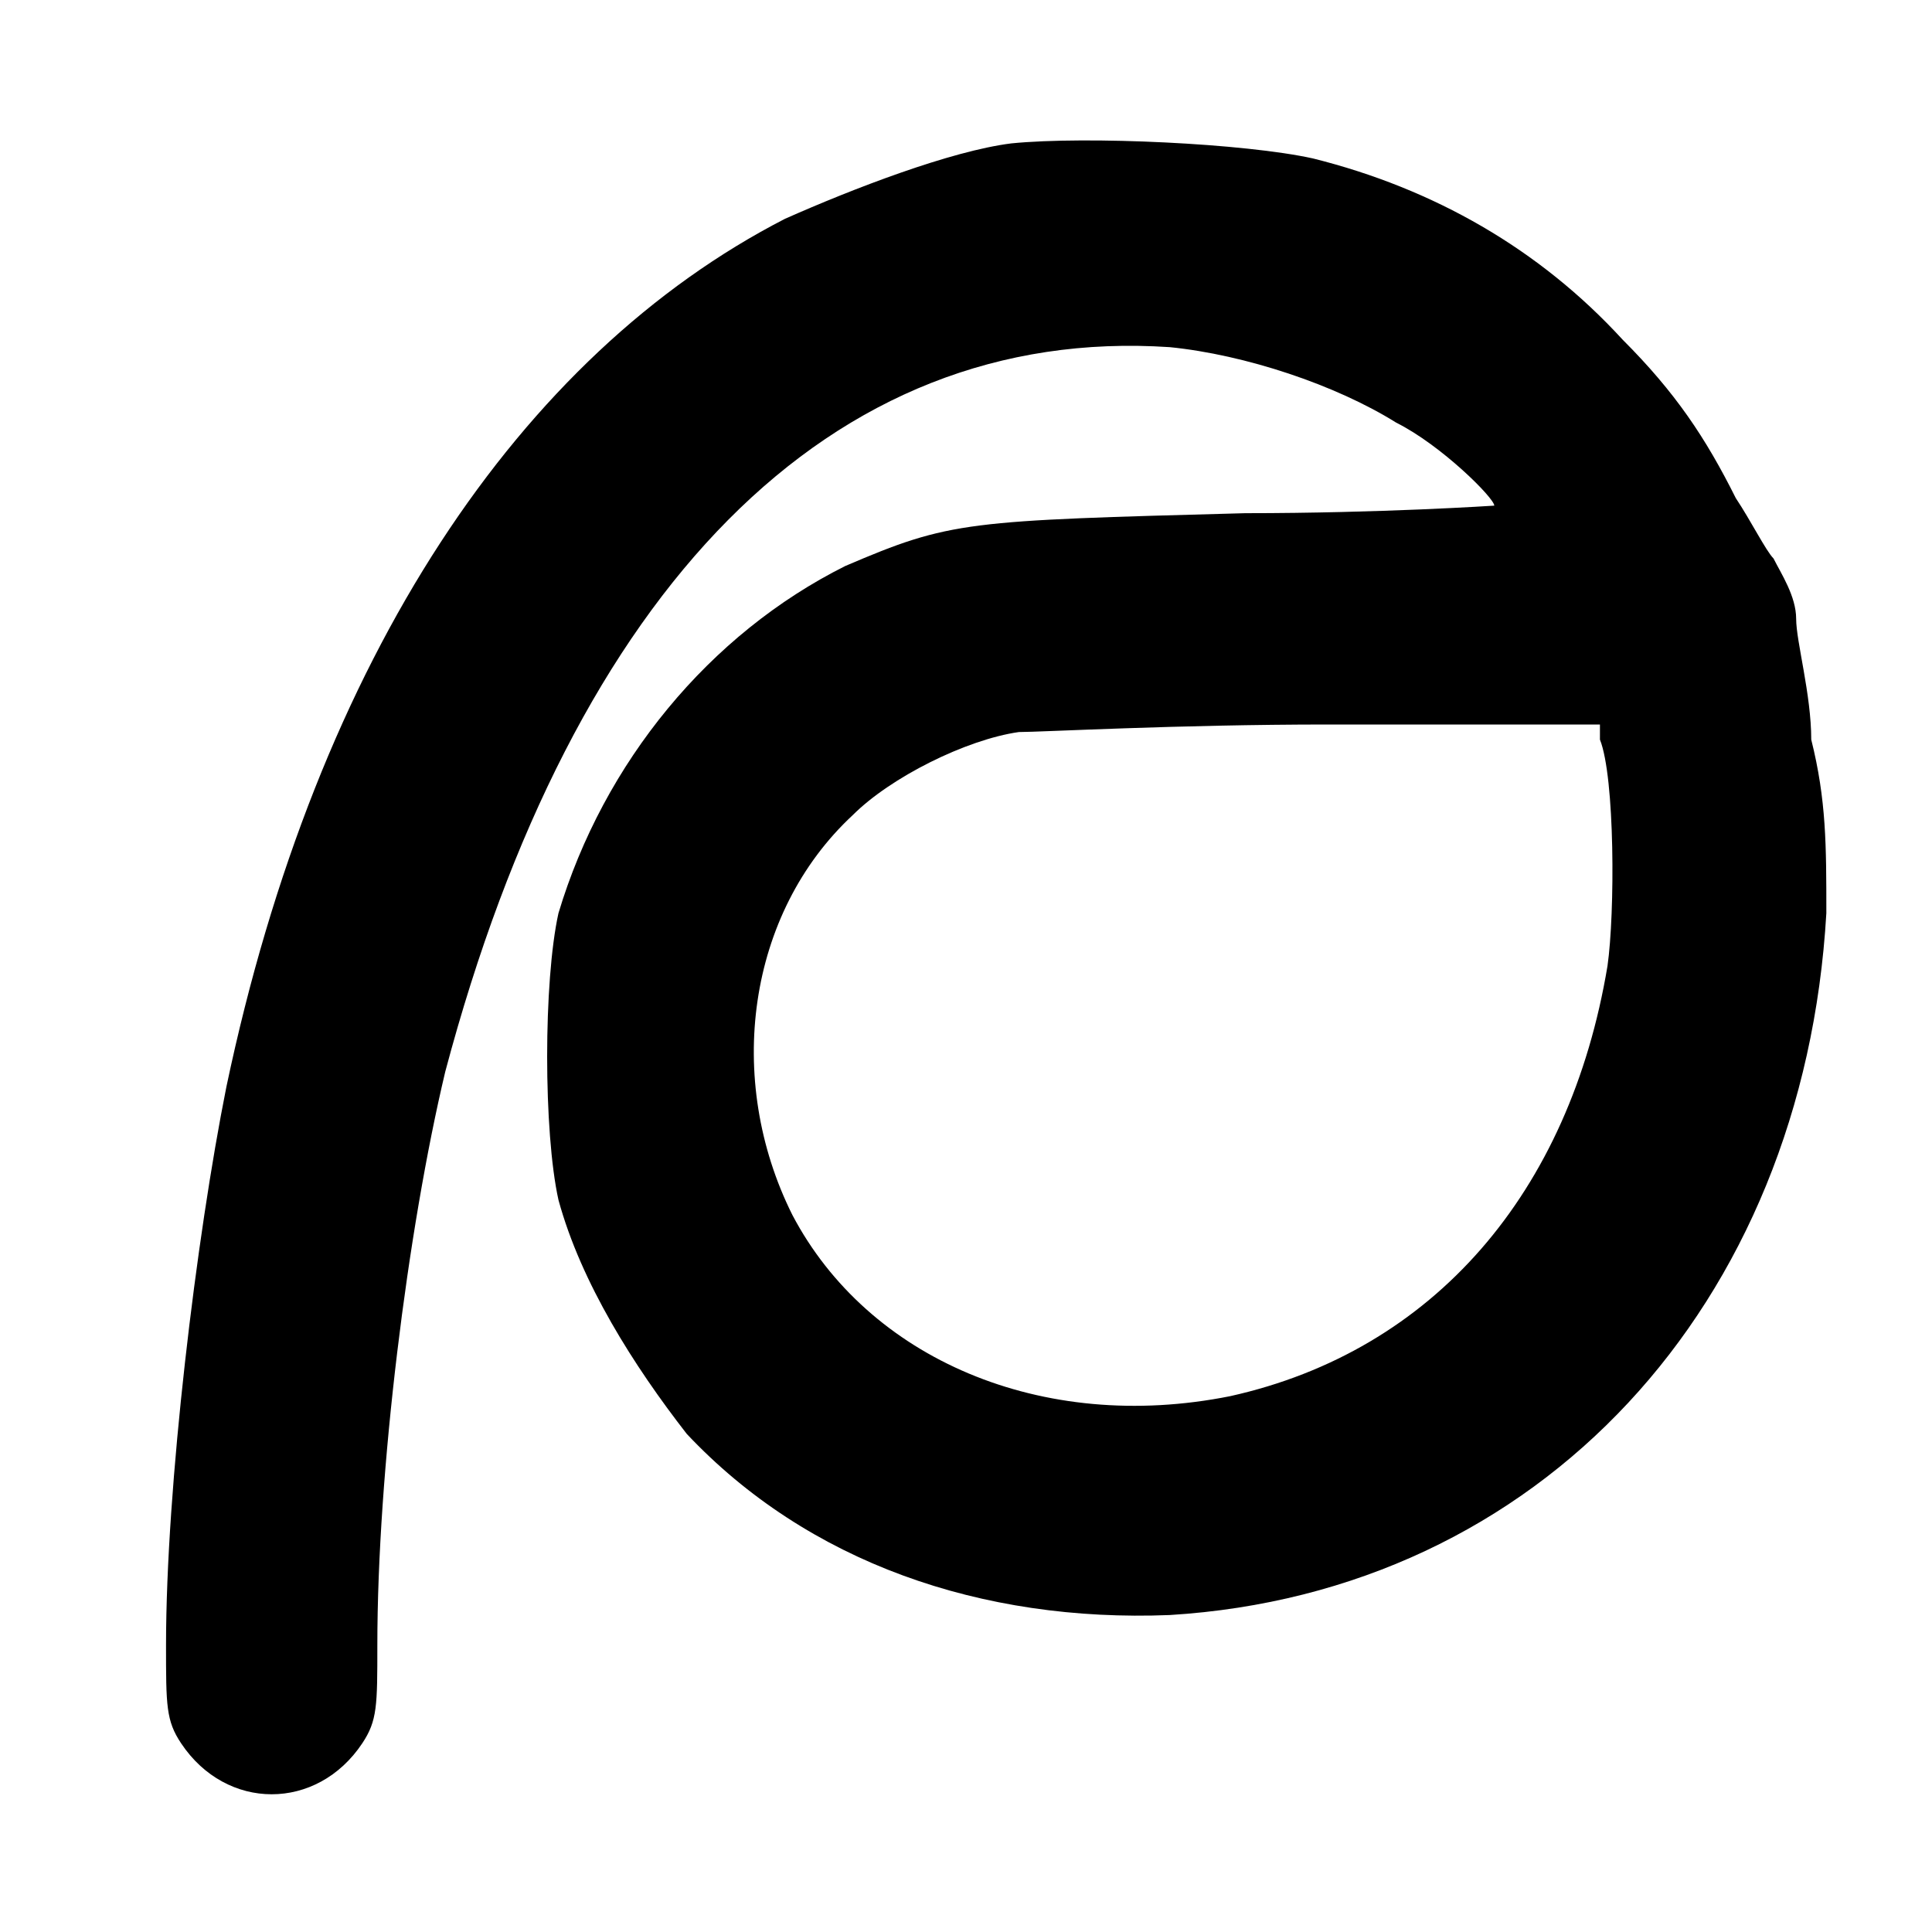
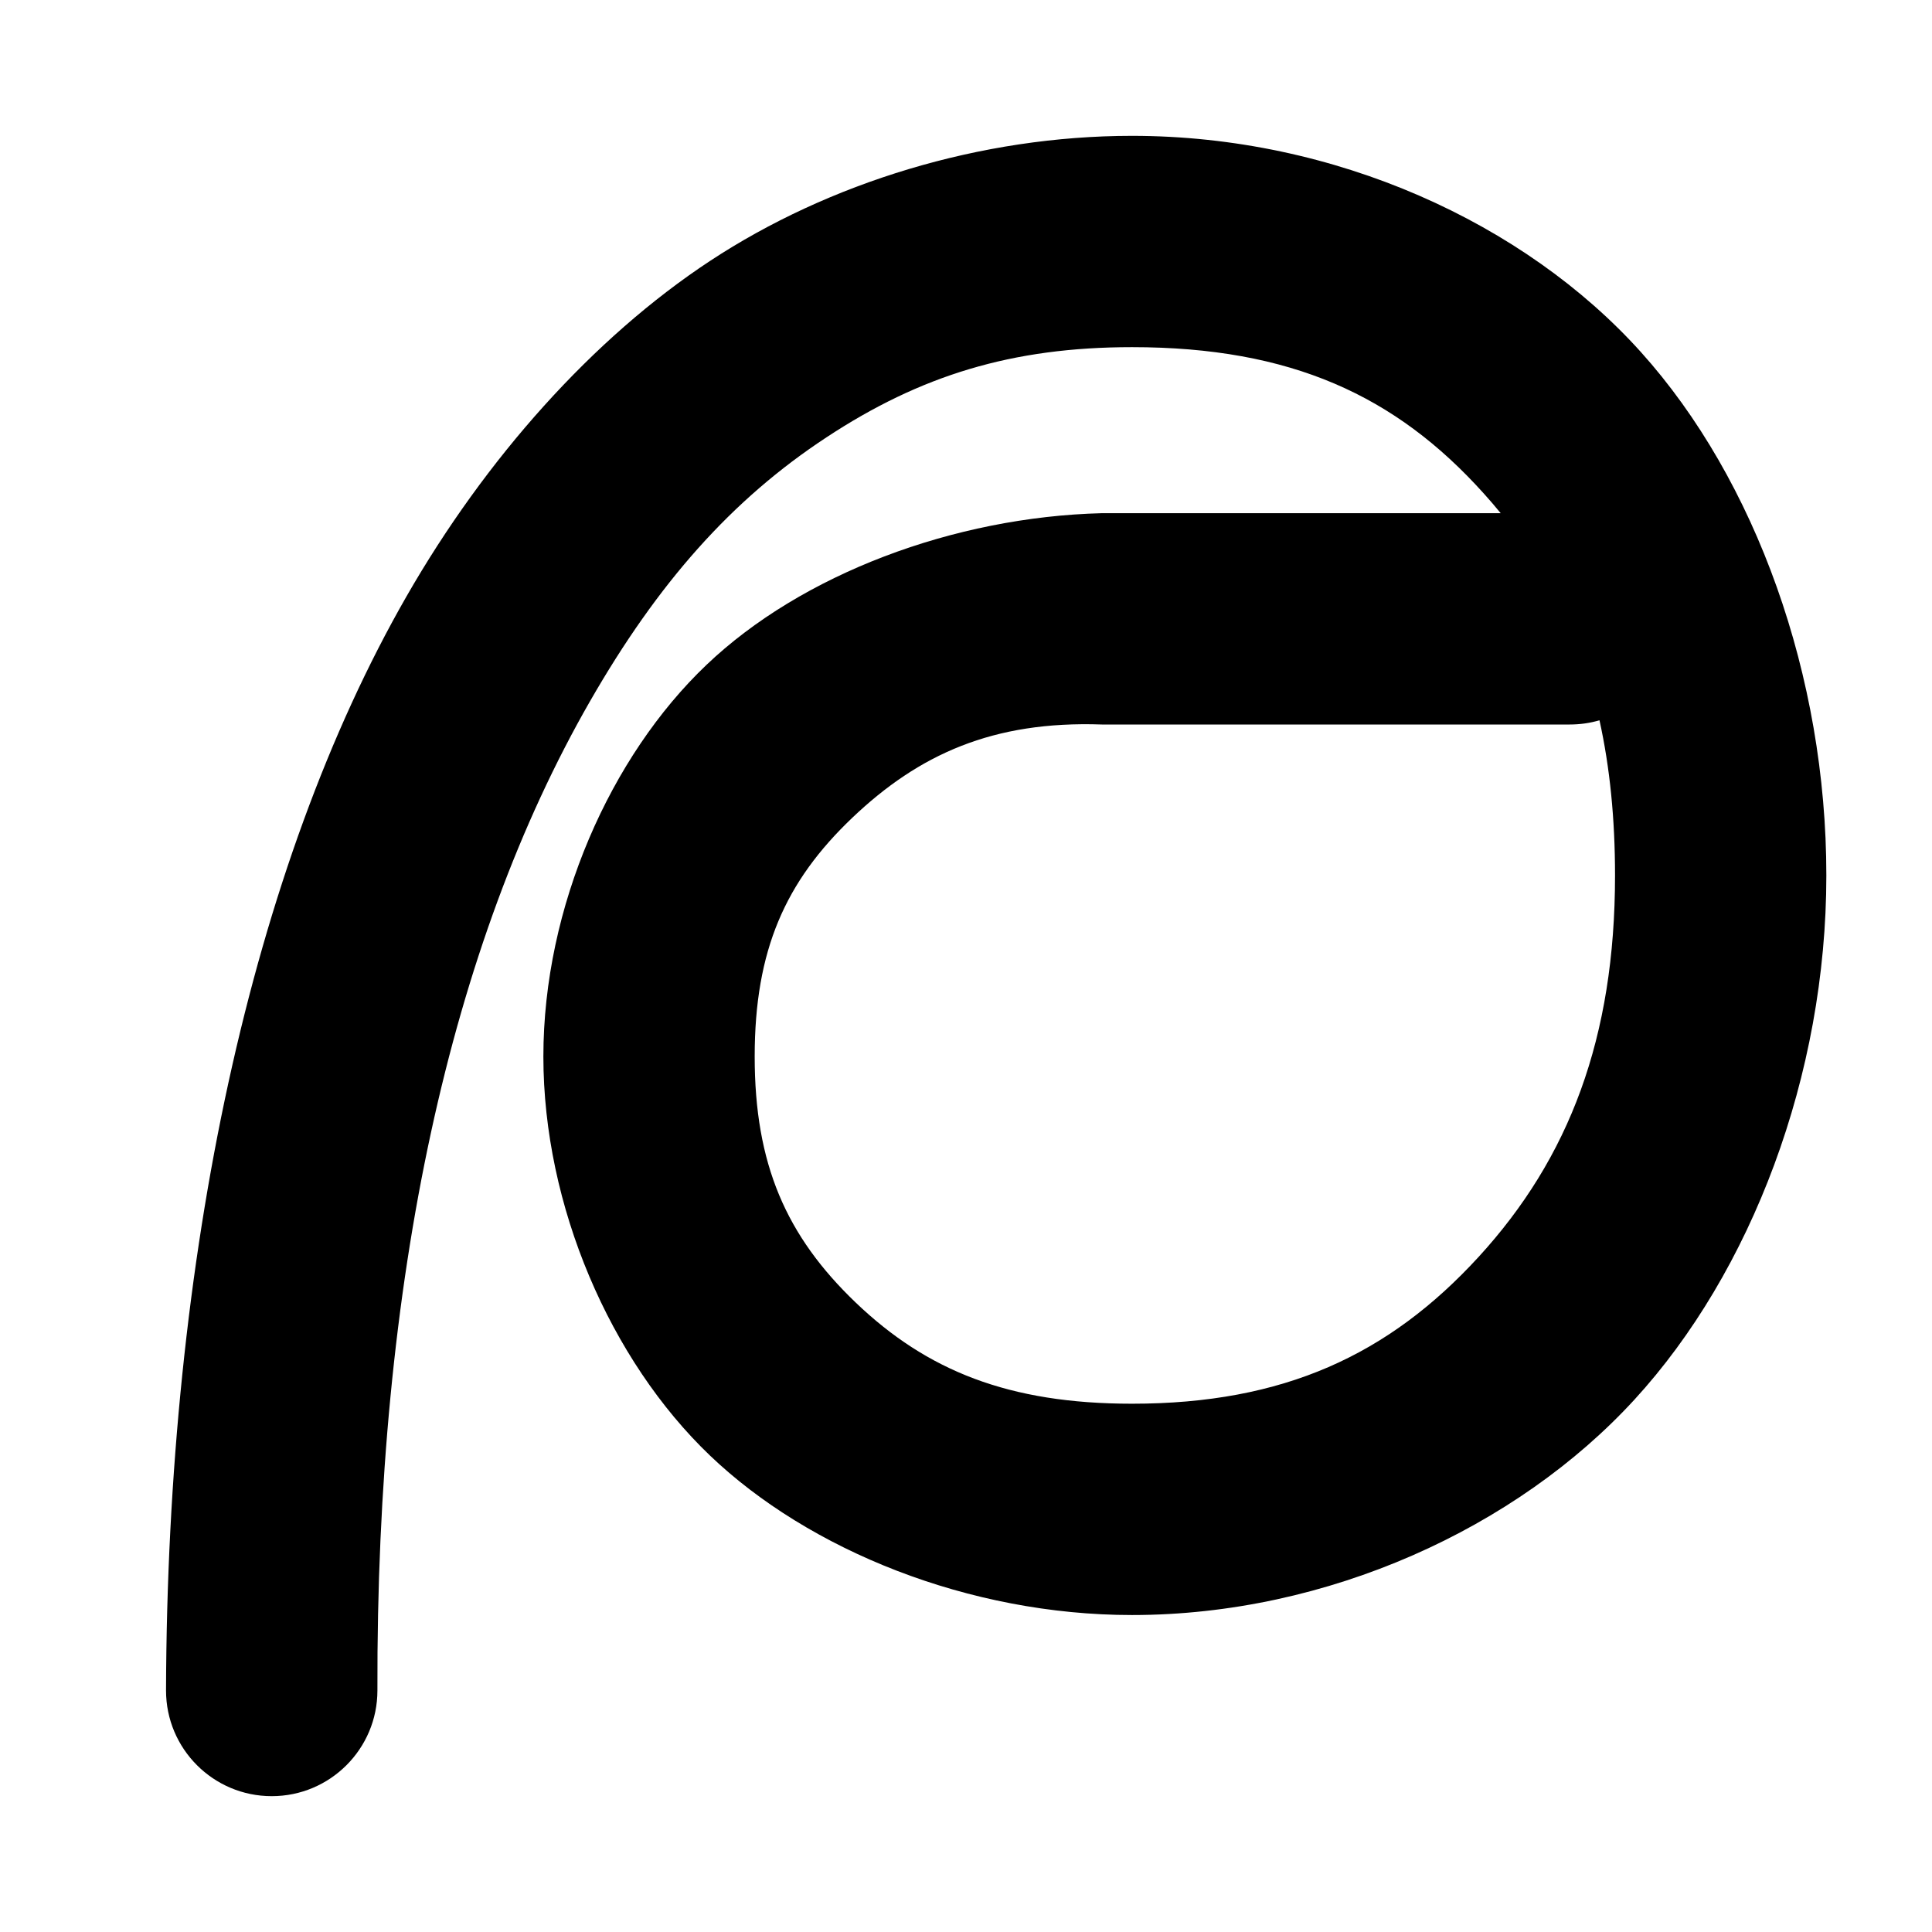
<svg xmlns="http://www.w3.org/2000/svg" viewBox="0 0 256 256" role="img" aria-labelledby="title">
-   <path fill="currentColor" fill-rule="evenodd" d="M 134 19 C 126 20, 113 25, 104 29 C 69 47, 42 87, 30 144 C 26 164, 22 197, 22 218 C 22 226, 22 228, 24 231 C 30 240, 42 240, 48 231 C 50 228, 50 226, 50 218 C 50 195, 54 163, 59 142 C 76 78, 110 43, 155 46 C 165 47, 177 51, 185 56 C 191 59, 198 66, 198 67 C 198 67, 183 68, 165 68 C 128 69, 126 69, 112 75 C 94 84, 80 101, 74 121 C 72 130, 72 150, 74 159 C 77 170, 84 181, 91 190 C 107 207, 130 215, 155 214 C 204 211, 239 173, 242 121 C 242 112, 242 106, 240 98 C 240 92, 238 85, 238 82 C 238 79, 236 76, 235 74 C 234 73, 232 69, 230 66 C 226 58, 222 52, 215 45 C 204 33, 190 25, 174 21 C 165 19, 144 18, 134 19 M 135 97 C 128 98, 118 103, 113 108 C 99 121, 96 143, 105 161 C 115 180, 138 190, 163 185 C 190 179, 208 158, 213 128 C 214 121, 214 103, 212 98 L 212 96 176 96 C 156 96, 138 97, 135 97" />
+   <path fill="currentColor" fill-rule="evenodd" d="M36,238c-7.73,0 -14,-6.27 -14,-14c0.16,-57.5 11.31,-109.14 31.86,-144.97c10.46,-18.24 24.68,-34.23 40.26,-44.48c15.69,-10.32 35.81,-16.55 55.88,-16.55c26.93,0 52.06,11.58 67.41,28.63c15.28,16.98 24.59,43.01 24.59,69.37c0,26.49 -9.93,52.56 -25.43,69.46c-15.58,16.99 -40.64,28.54 -66.57,28.54c-21.63,0 -42.81,-8.6 -55.92,-21.13c-13.22,-12.63 -22.08,-33.09 -22.08,-52.87c0,-19.86 8.92,-39.81 21.59,-51.88c12.63,-12.05 32.81,-19.62 52.41,-20.12h52.85c-0.73,-0.89 -1.48,-1.77 -2.26,-2.63c-11.65,-12.95 -25.53,-19.37 -46.59,-19.37c-15.93,0 -28.05,3.76 -40.49,11.95c-12.55,8.25 -22.32,19.26 -31.36,35.02c-18.45,32.17 -28.31,76.53 -28.14,131.03c-0,7.73 -6.27,14 -14,14zM211.94,95.44c-1.25,0.37 -2.57,0.56 -3.94,0.56h-62c-14.4,-0.5 -24.22,3.93 -33.09,12.38c-8.83,8.42 -12.91,17.48 -12.91,31.62c0,14.22 4.14,23.76 13.42,32.63c9.39,8.97 20.21,13.37 36.58,13.37c20.07,0 34.01,-6.45 45.93,-19.46c12,-13.1 18.07,-29.03 18.07,-50.54c0,-7.5 -0.68,-14.31 -2.06,-20.56z" />
</svg>
